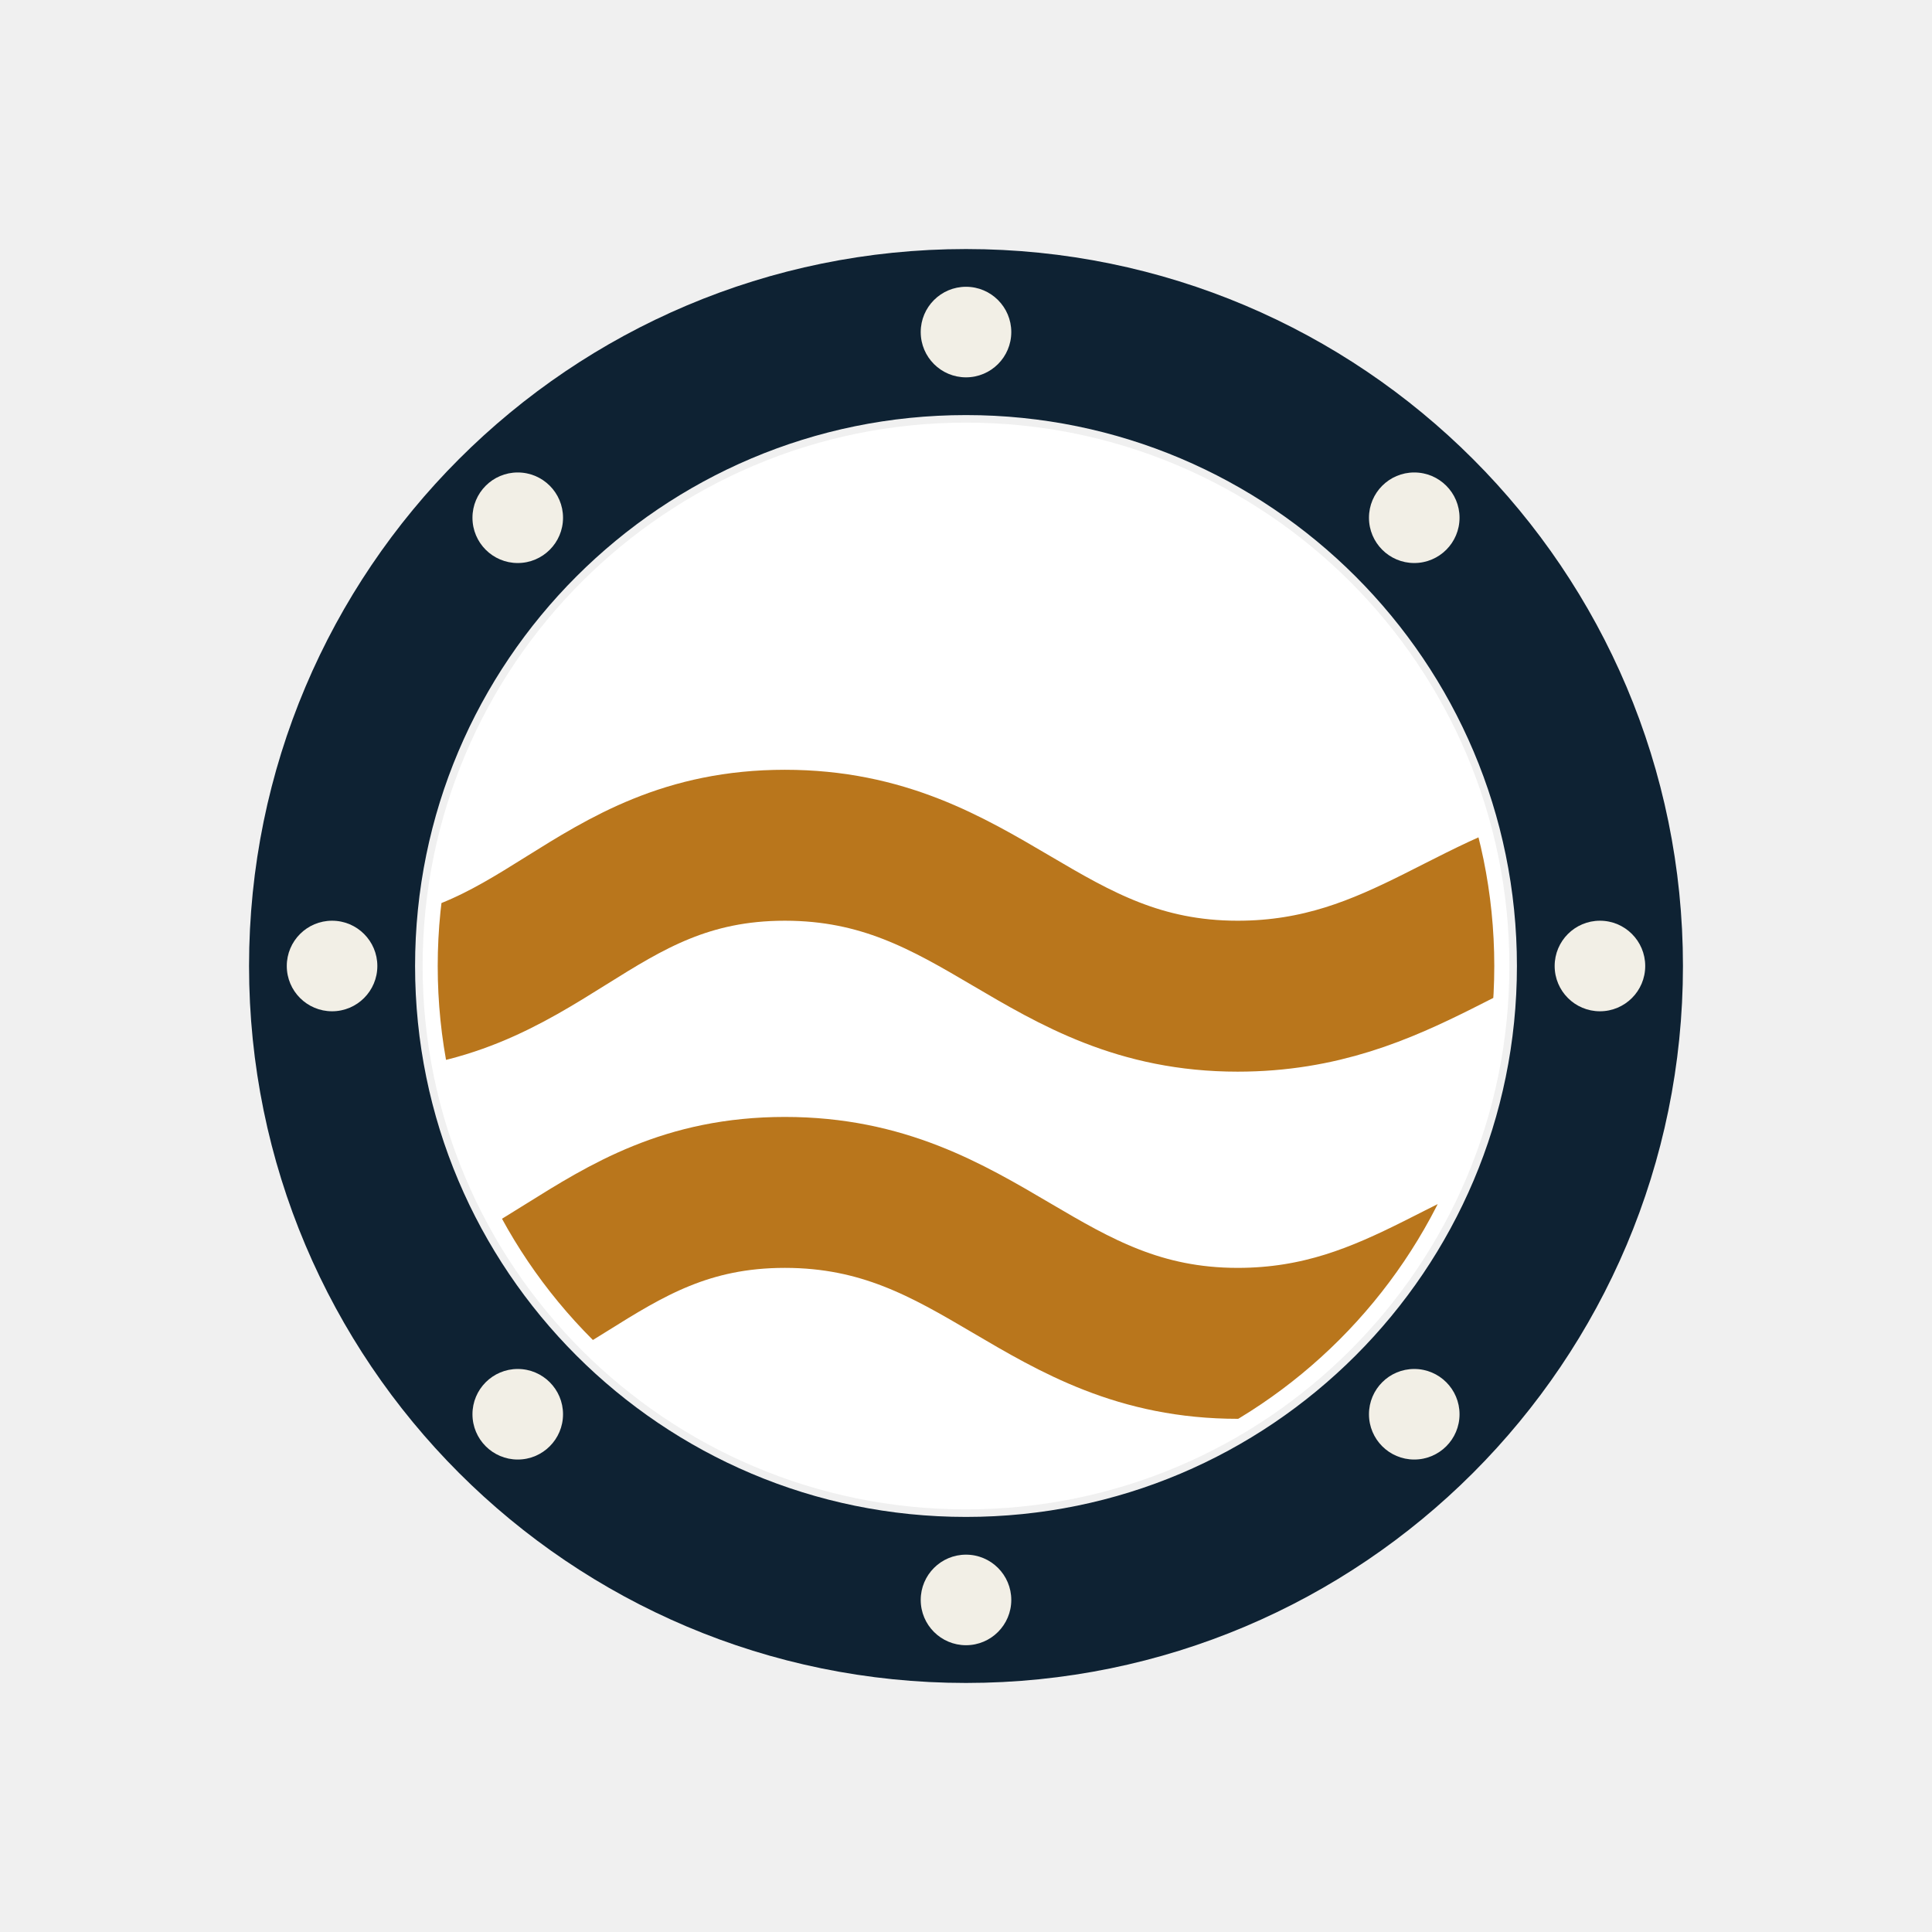
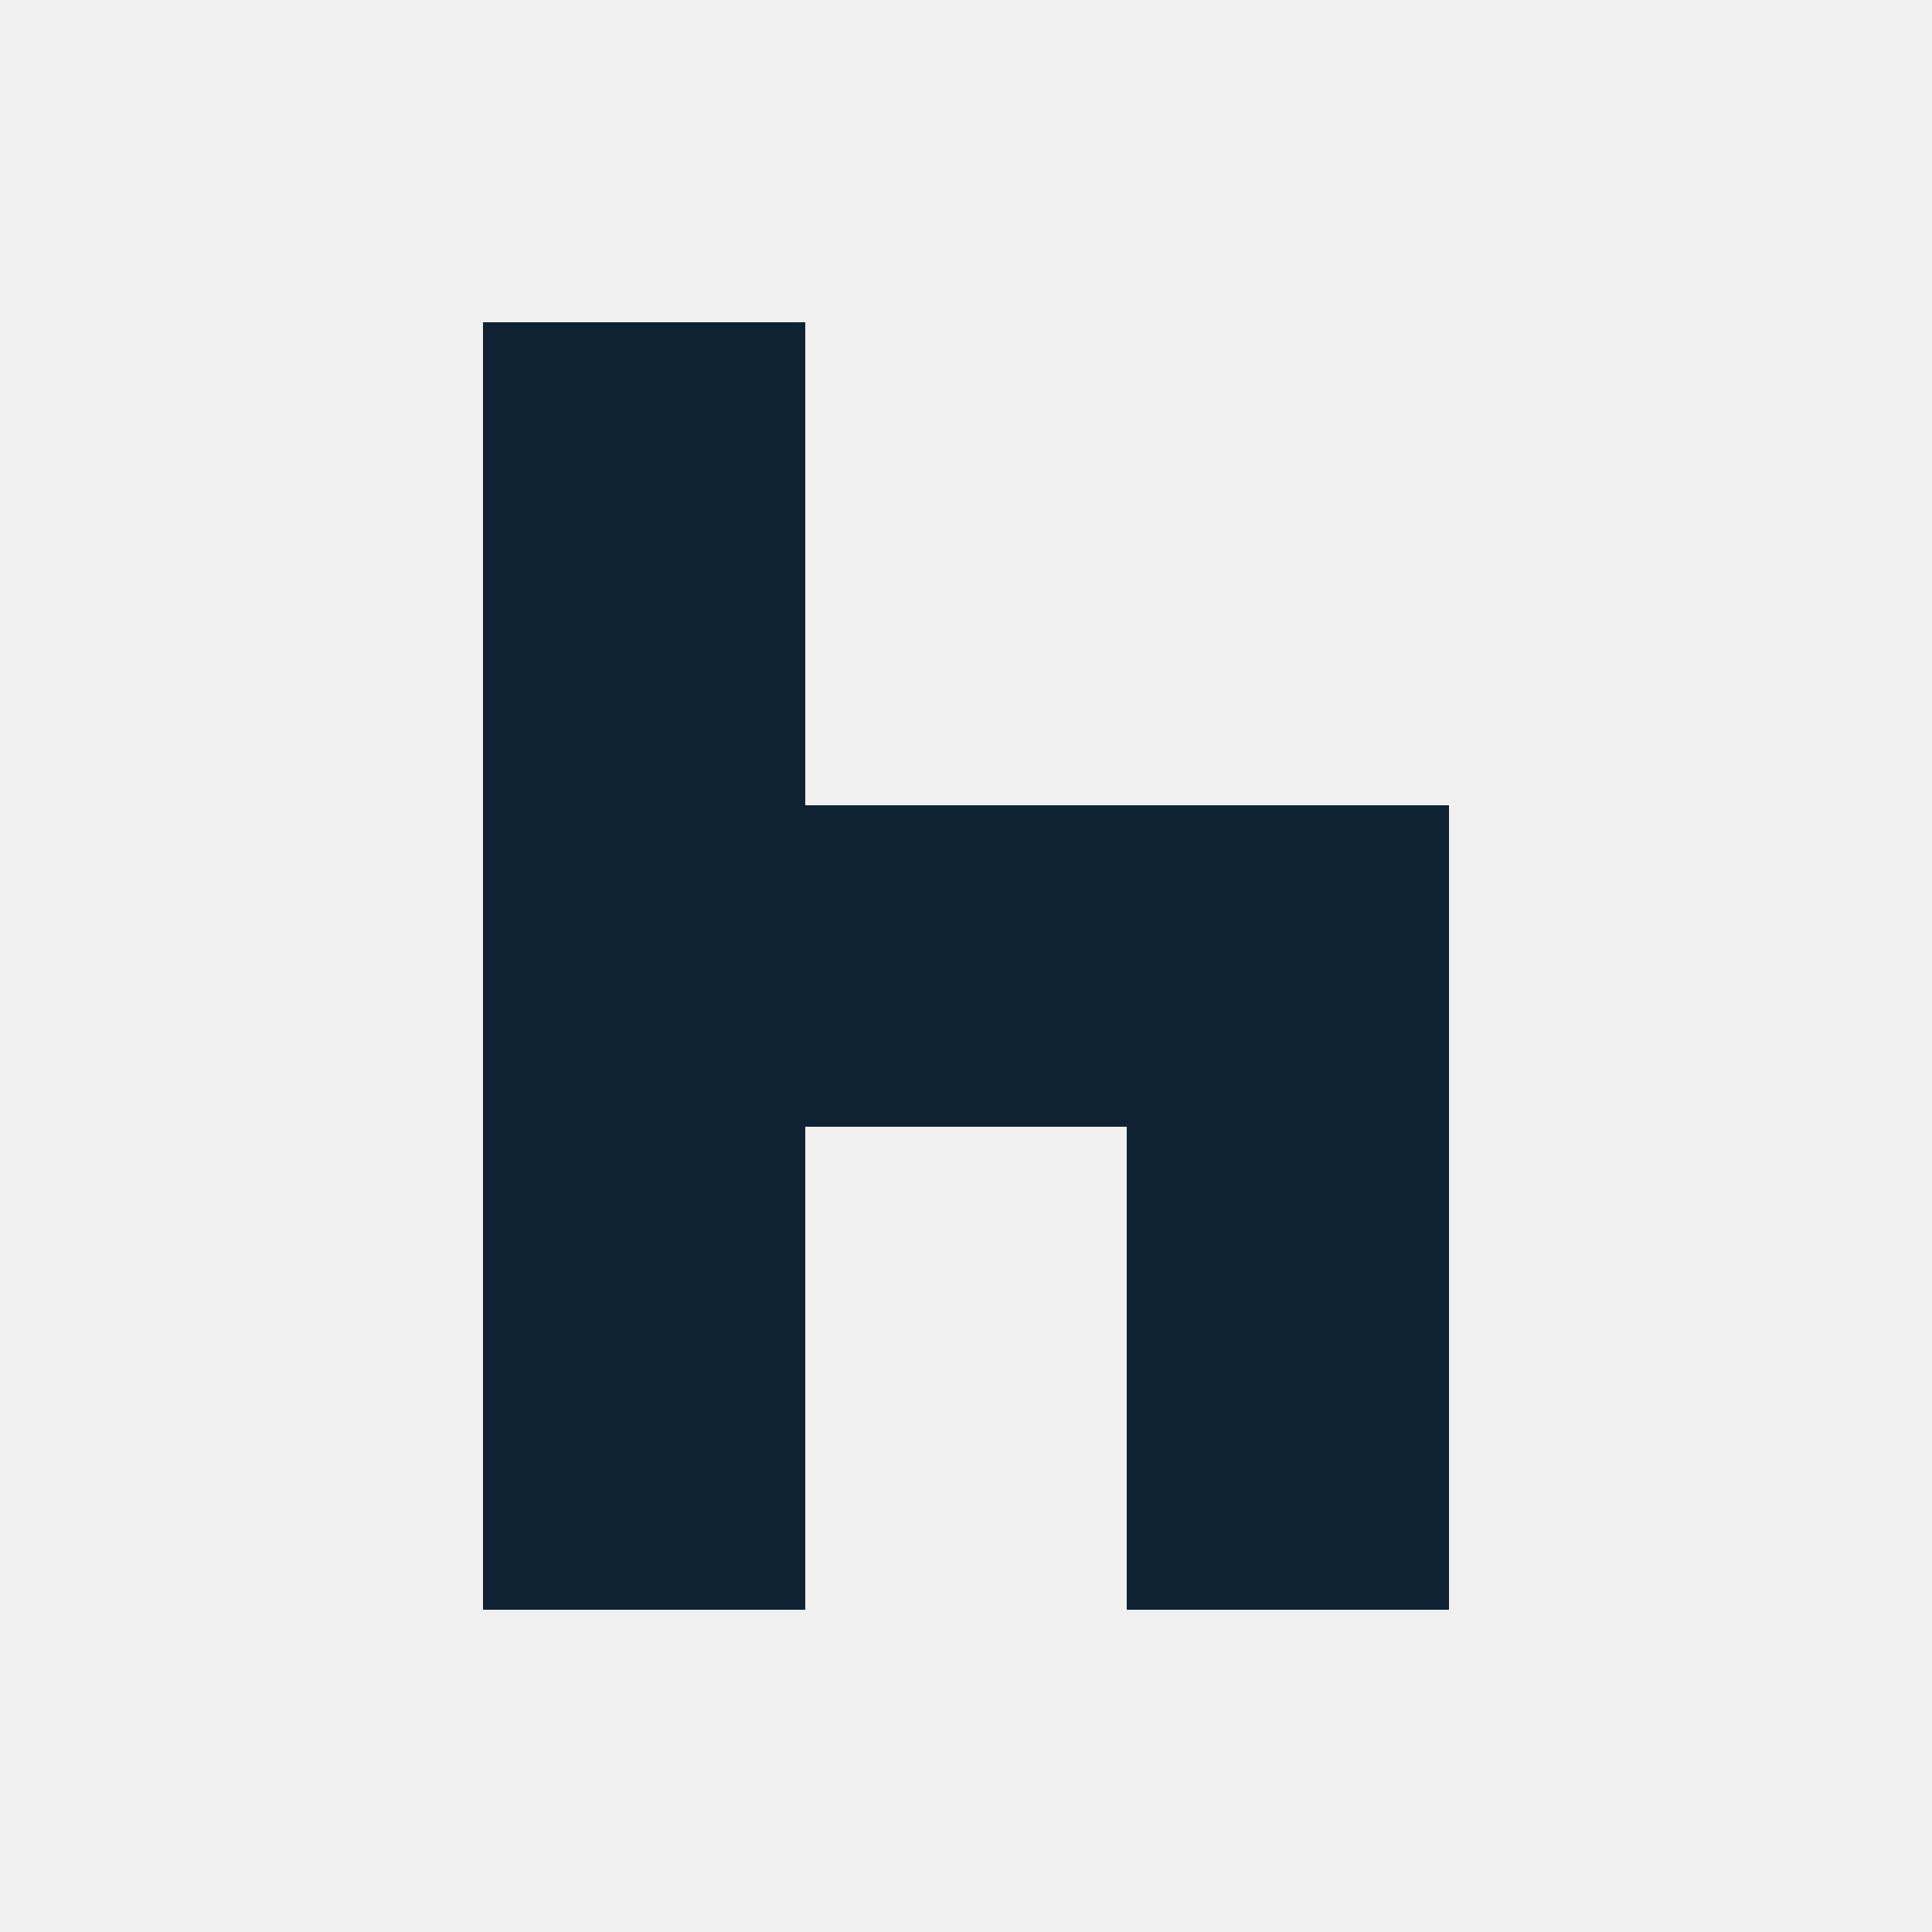
- <svg xmlns="http://www.w3.org/2000/svg" viewBox="0 0 256 256" width="256" height="256" role="img" aria-label="hull">
-   <defs>
-     <clipPath id="hull-l-in">
-       <circle cx="128" cy="128" r="70" />
-     </clipPath>
-   </defs>
-   <circle cx="128" cy="128" r="72" fill="#FFFFFF" />
-   <g clip-path="url(#hull-l-in)" fill="none" stroke="#B9761C" stroke-width="20" stroke-linecap="round">
-     <path d="M46 132 C72 132 78 112 104 112 C130 112 138 132 164 132 C186 132 196 118 214 116" />
-     <path d="M46 178 C72 178 78 158 104 158 C130 158 138 178 164 178 C186 178 196 164 214 162" />
-   </g>
-   <circle cx="128" cy="128" r="84" fill="none" stroke="#0E2233" stroke-width="22" />
-   <g fill="#F2EFE6">
-     <circle cx="212" cy="128" r="6" />
-     <circle cx="187.396" cy="187.396" r="6" />
-     <circle cx="128" cy="212" r="6" />
-     <circle cx="68.604" cy="187.396" r="6" />
-     <circle cx="44" cy="128" r="6" />
-     <circle cx="68.604" cy="68.604" r="6" />
-     <circle cx="128" cy="44" r="6" />
-     <circle cx="187.396" cy="68.604" r="6" />
-   </g>
+ <svg xmlns="http://www.w3.org/2000/svg" viewBox="0 0 192 192" width="192" height="192" role="img" aria-label="hull" shape-rendering="crispEdges">
+   <path d="M48 32h32v128h-32zM80 80h64v32h-64zM112 80h32v80h-32z" fill="#0E2233" />
</svg>
